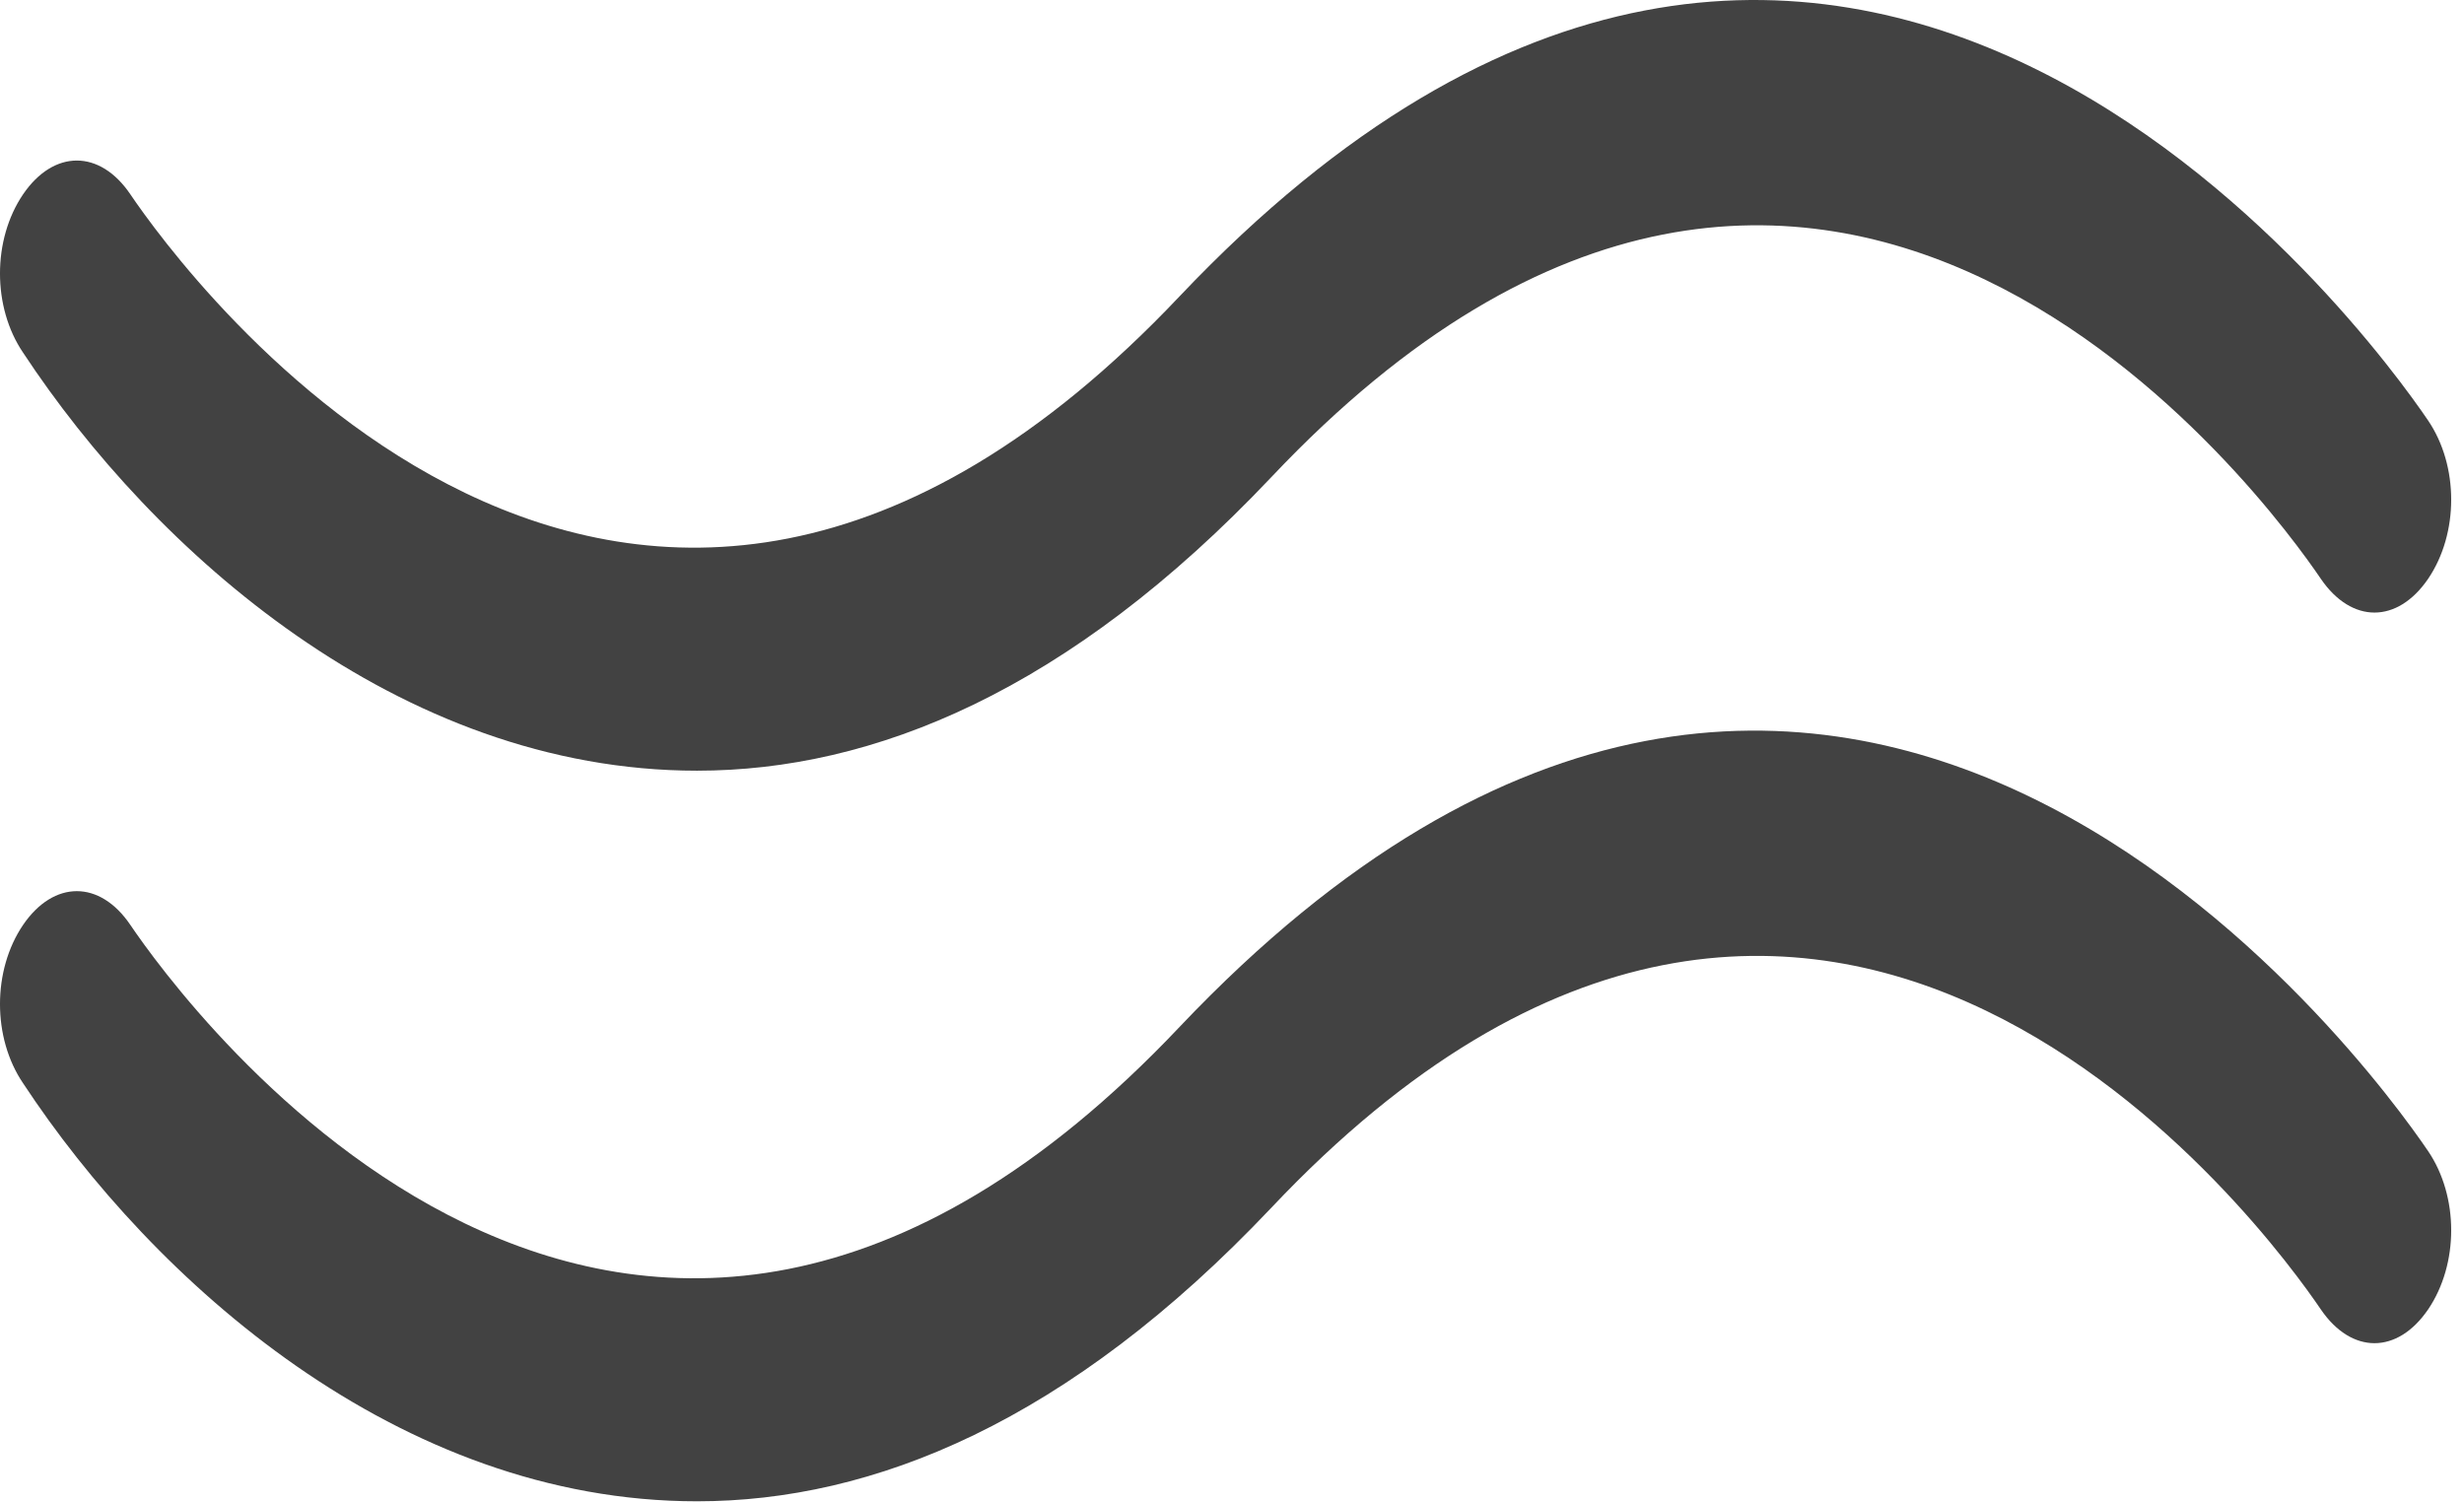
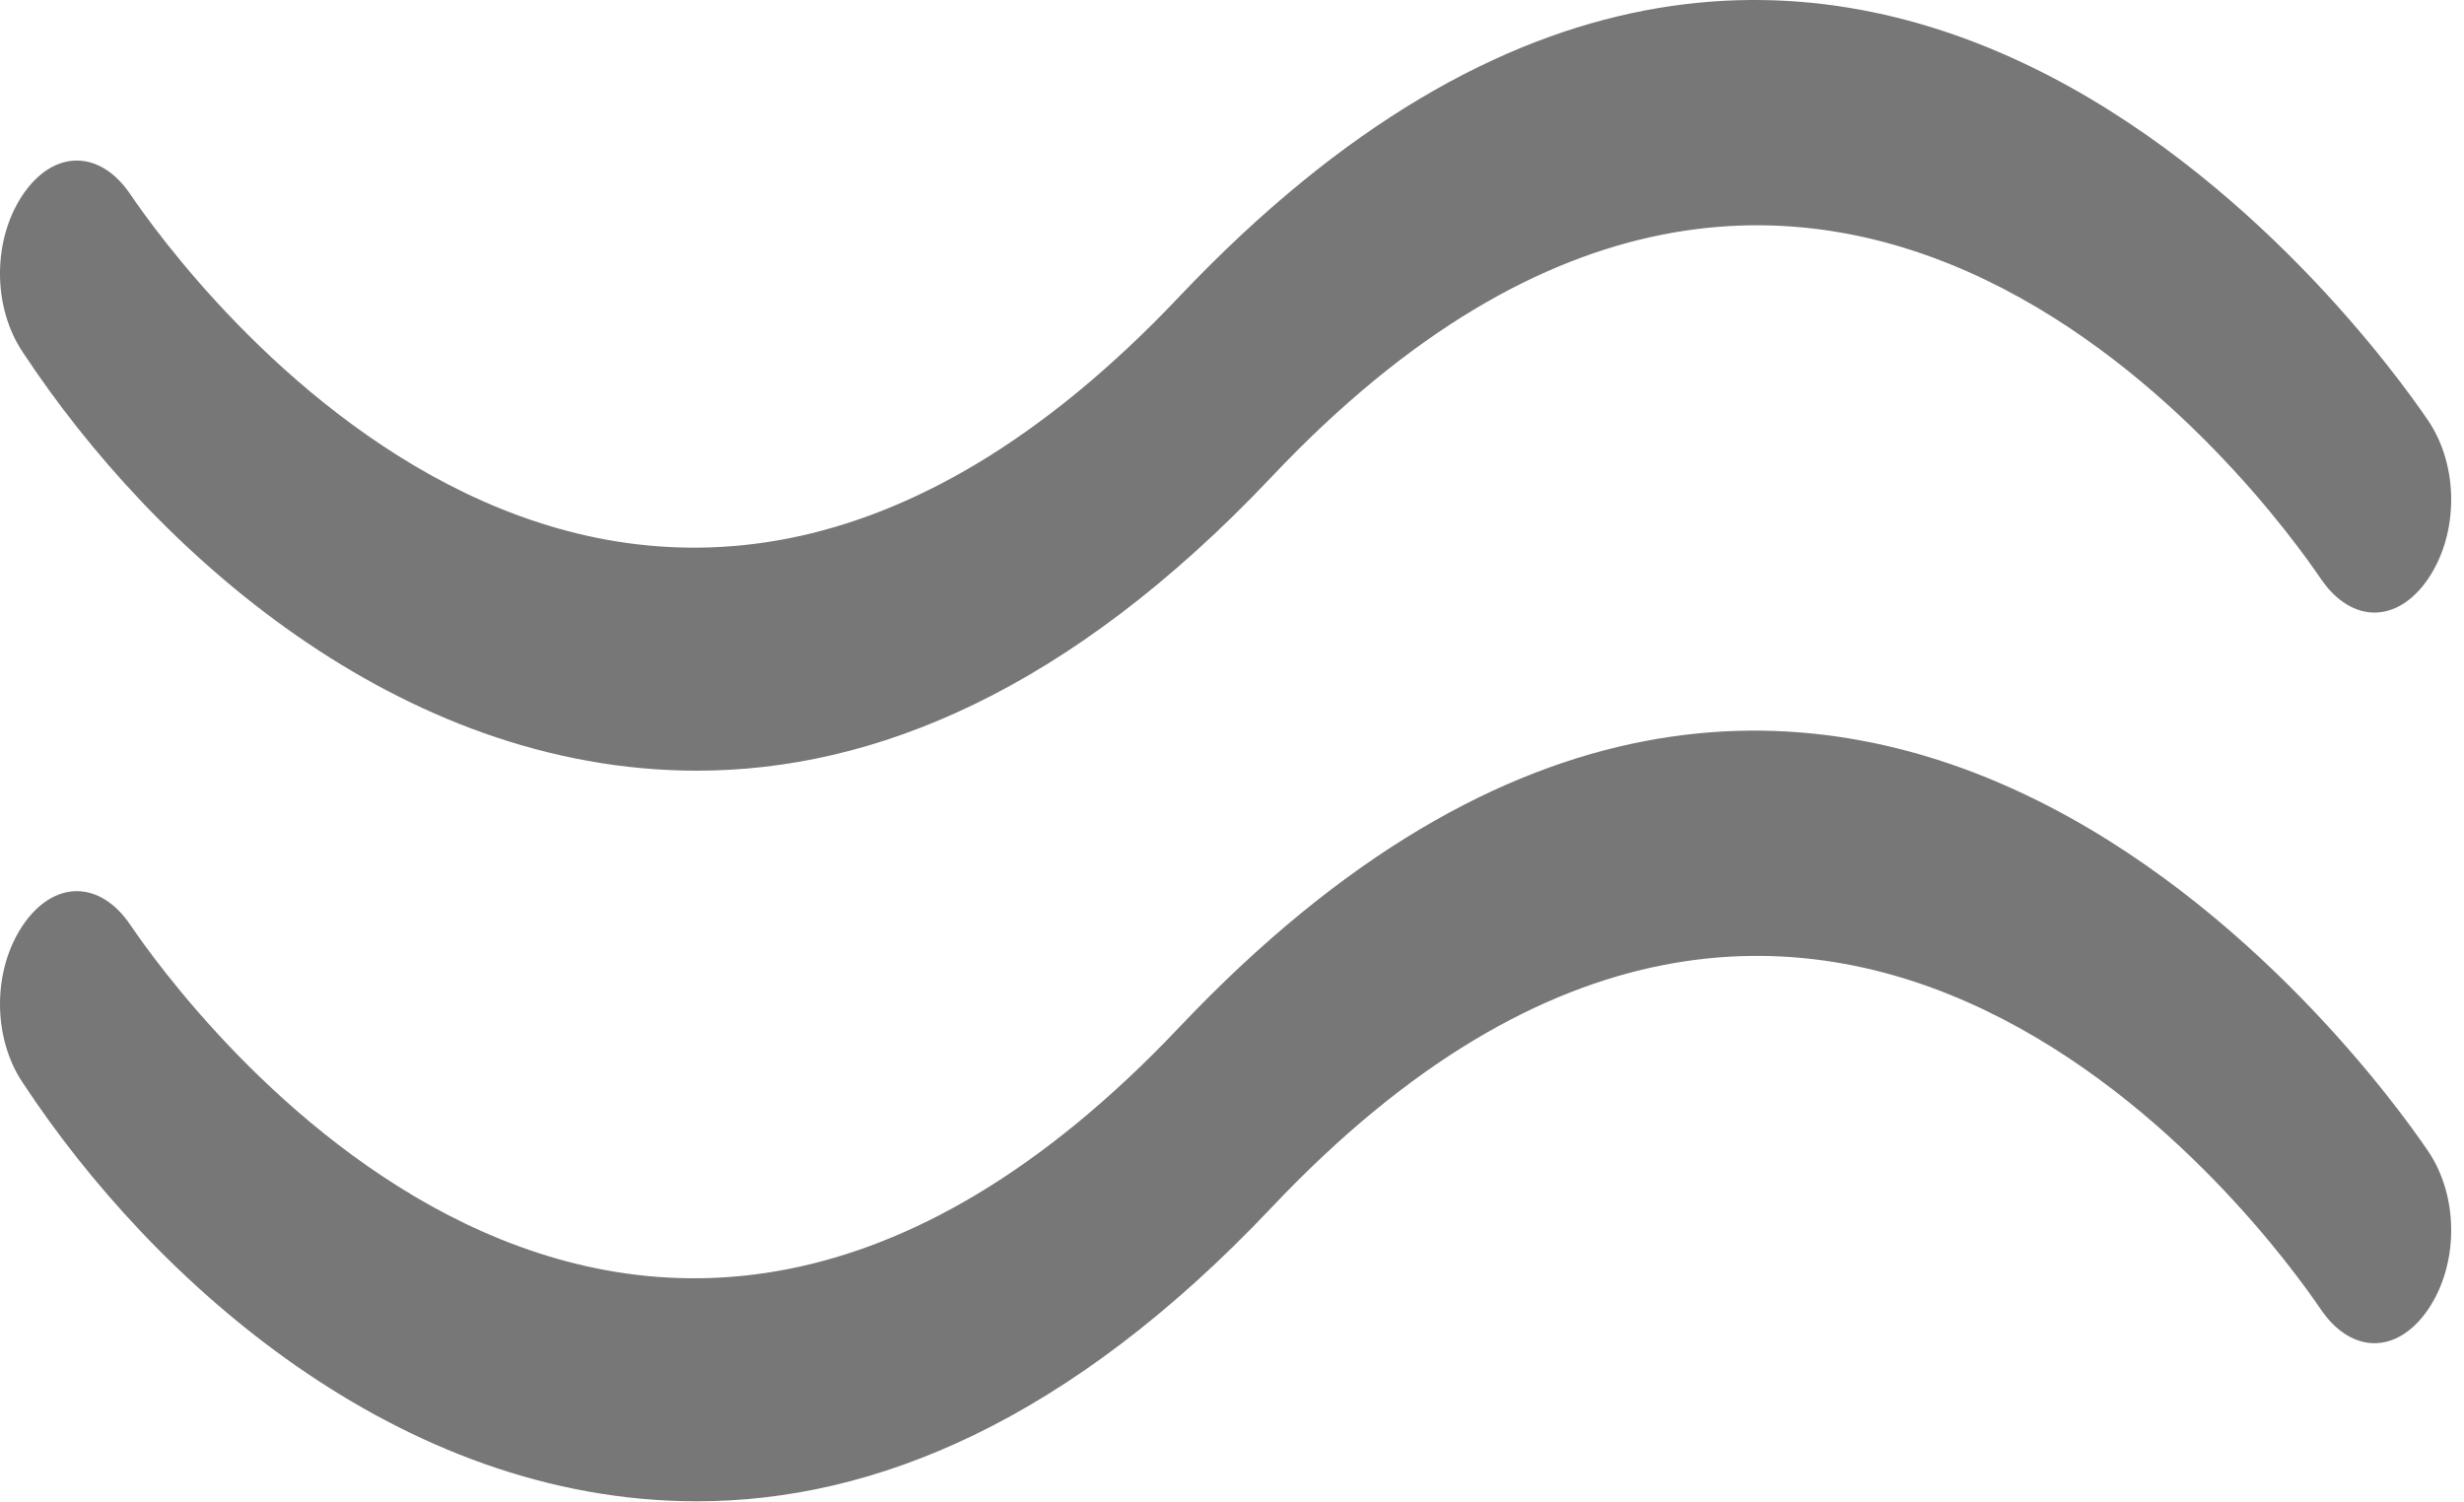
<svg xmlns="http://www.w3.org/2000/svg" width="105px" height="64px" viewBox="0 0 105 64" version="1.1">
  <defs />
  <g id="Page-1" stroke="none" stroke-width="1" fill="none" fill-rule="evenodd">
-     <g id="Group" fill-rule="nonzero" fill="#424242">
+     <g id="Group" fill-rule="nonzero" fill="#777777">
      <path d="M29.704,32.843 C37.206,32.843 45.529,29.478 54.183,20.326 C77.841,-4.724 96.778,21.537 98.899,24.666 C100.21,26.584 102.16,26.584 103.471,24.666 C104.782,22.732 104.782,19.854 103.471,17.92 C101.02,14.303 78.342,-16.989 50.272,12.621 C26.602,37.655 7.676,11.41 5.555,8.281 C4.255,6.362 2.294,6.362 0.983,8.281 C-0.328,10.215 -0.328,13.093 0.983,15.027 C6.535,23.455 16.979,32.843 29.704,32.843 Z" id="Shape" />
      <path d="M29.704,63.978 C37.206,63.978 45.529,60.613 54.183,51.461 C77.841,26.411 96.778,52.672 98.899,55.801 C100.21,57.72 102.16,57.72 103.471,55.801 C104.782,53.867 104.782,50.989 103.471,49.055 C101.02,45.439 78.342,14.146 50.272,43.756 C26.602,68.79 7.676,42.545 5.555,39.416 C4.255,37.497 2.294,37.497 0.983,39.416 C-0.328,41.35 -0.328,44.228 0.983,46.162 C6.535,54.59 16.979,63.978 29.704,63.978 Z" id="Shape-Copy" />
    </g>
  </g>
</svg>
